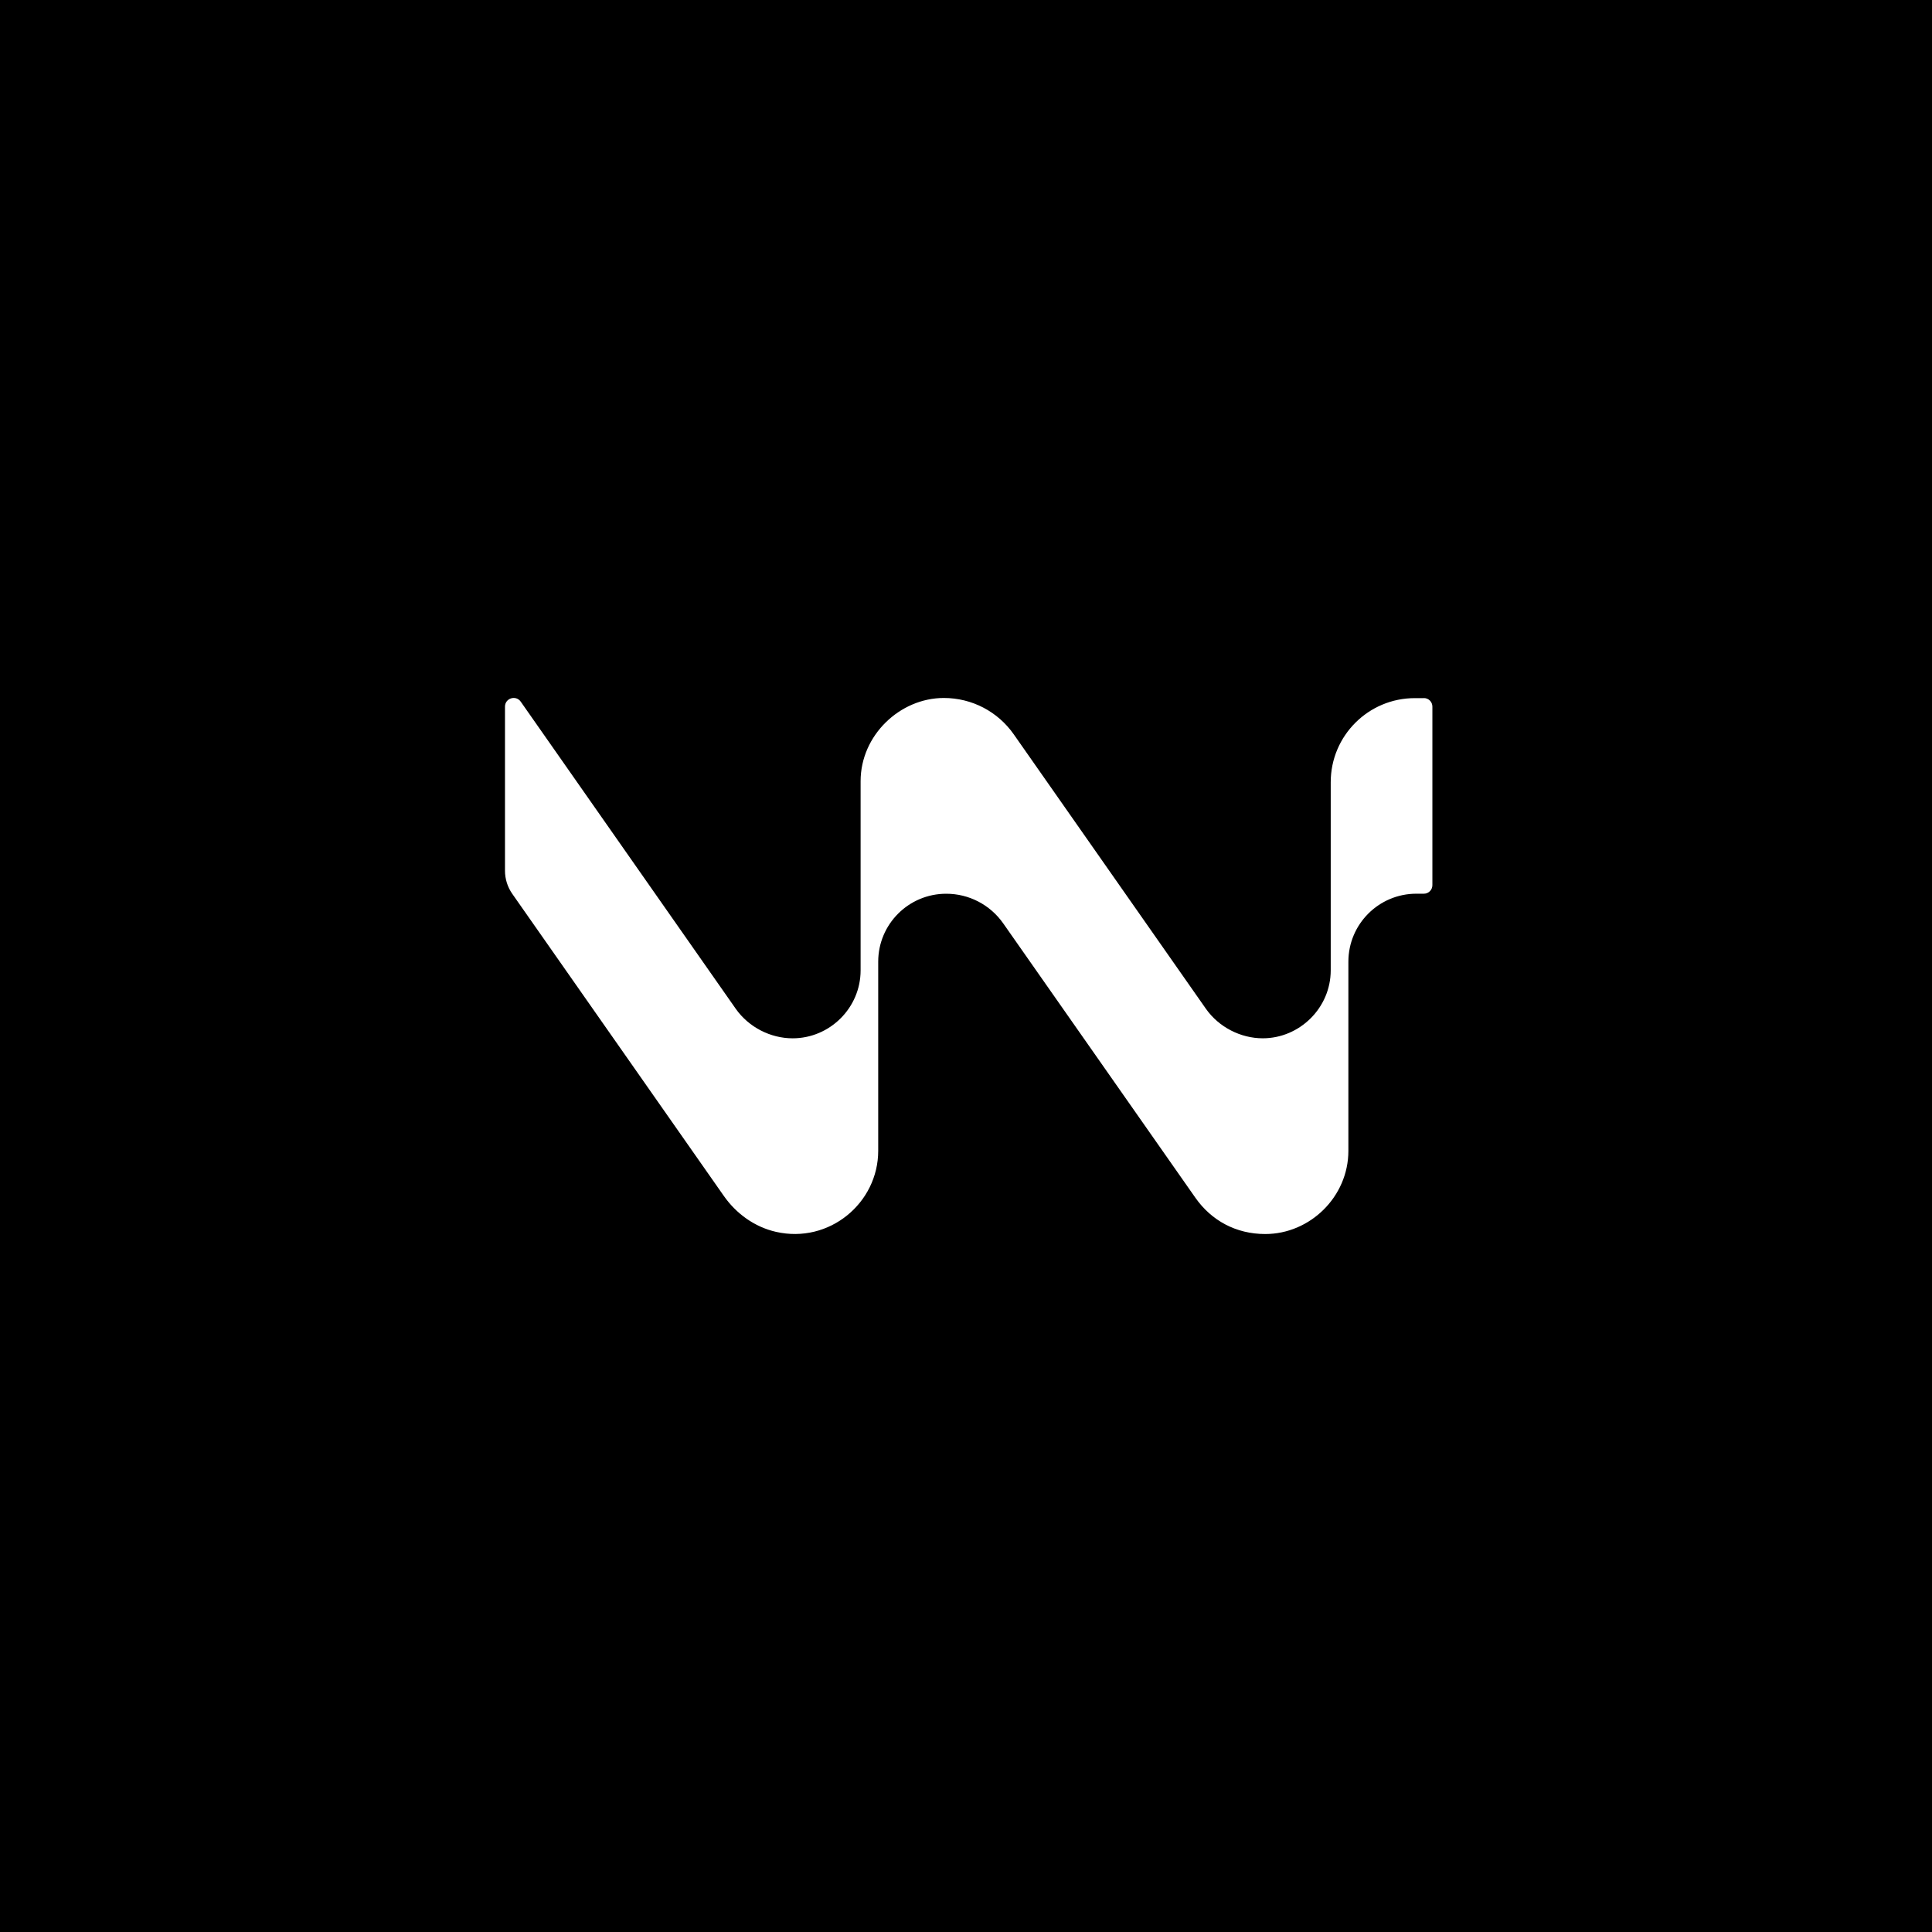
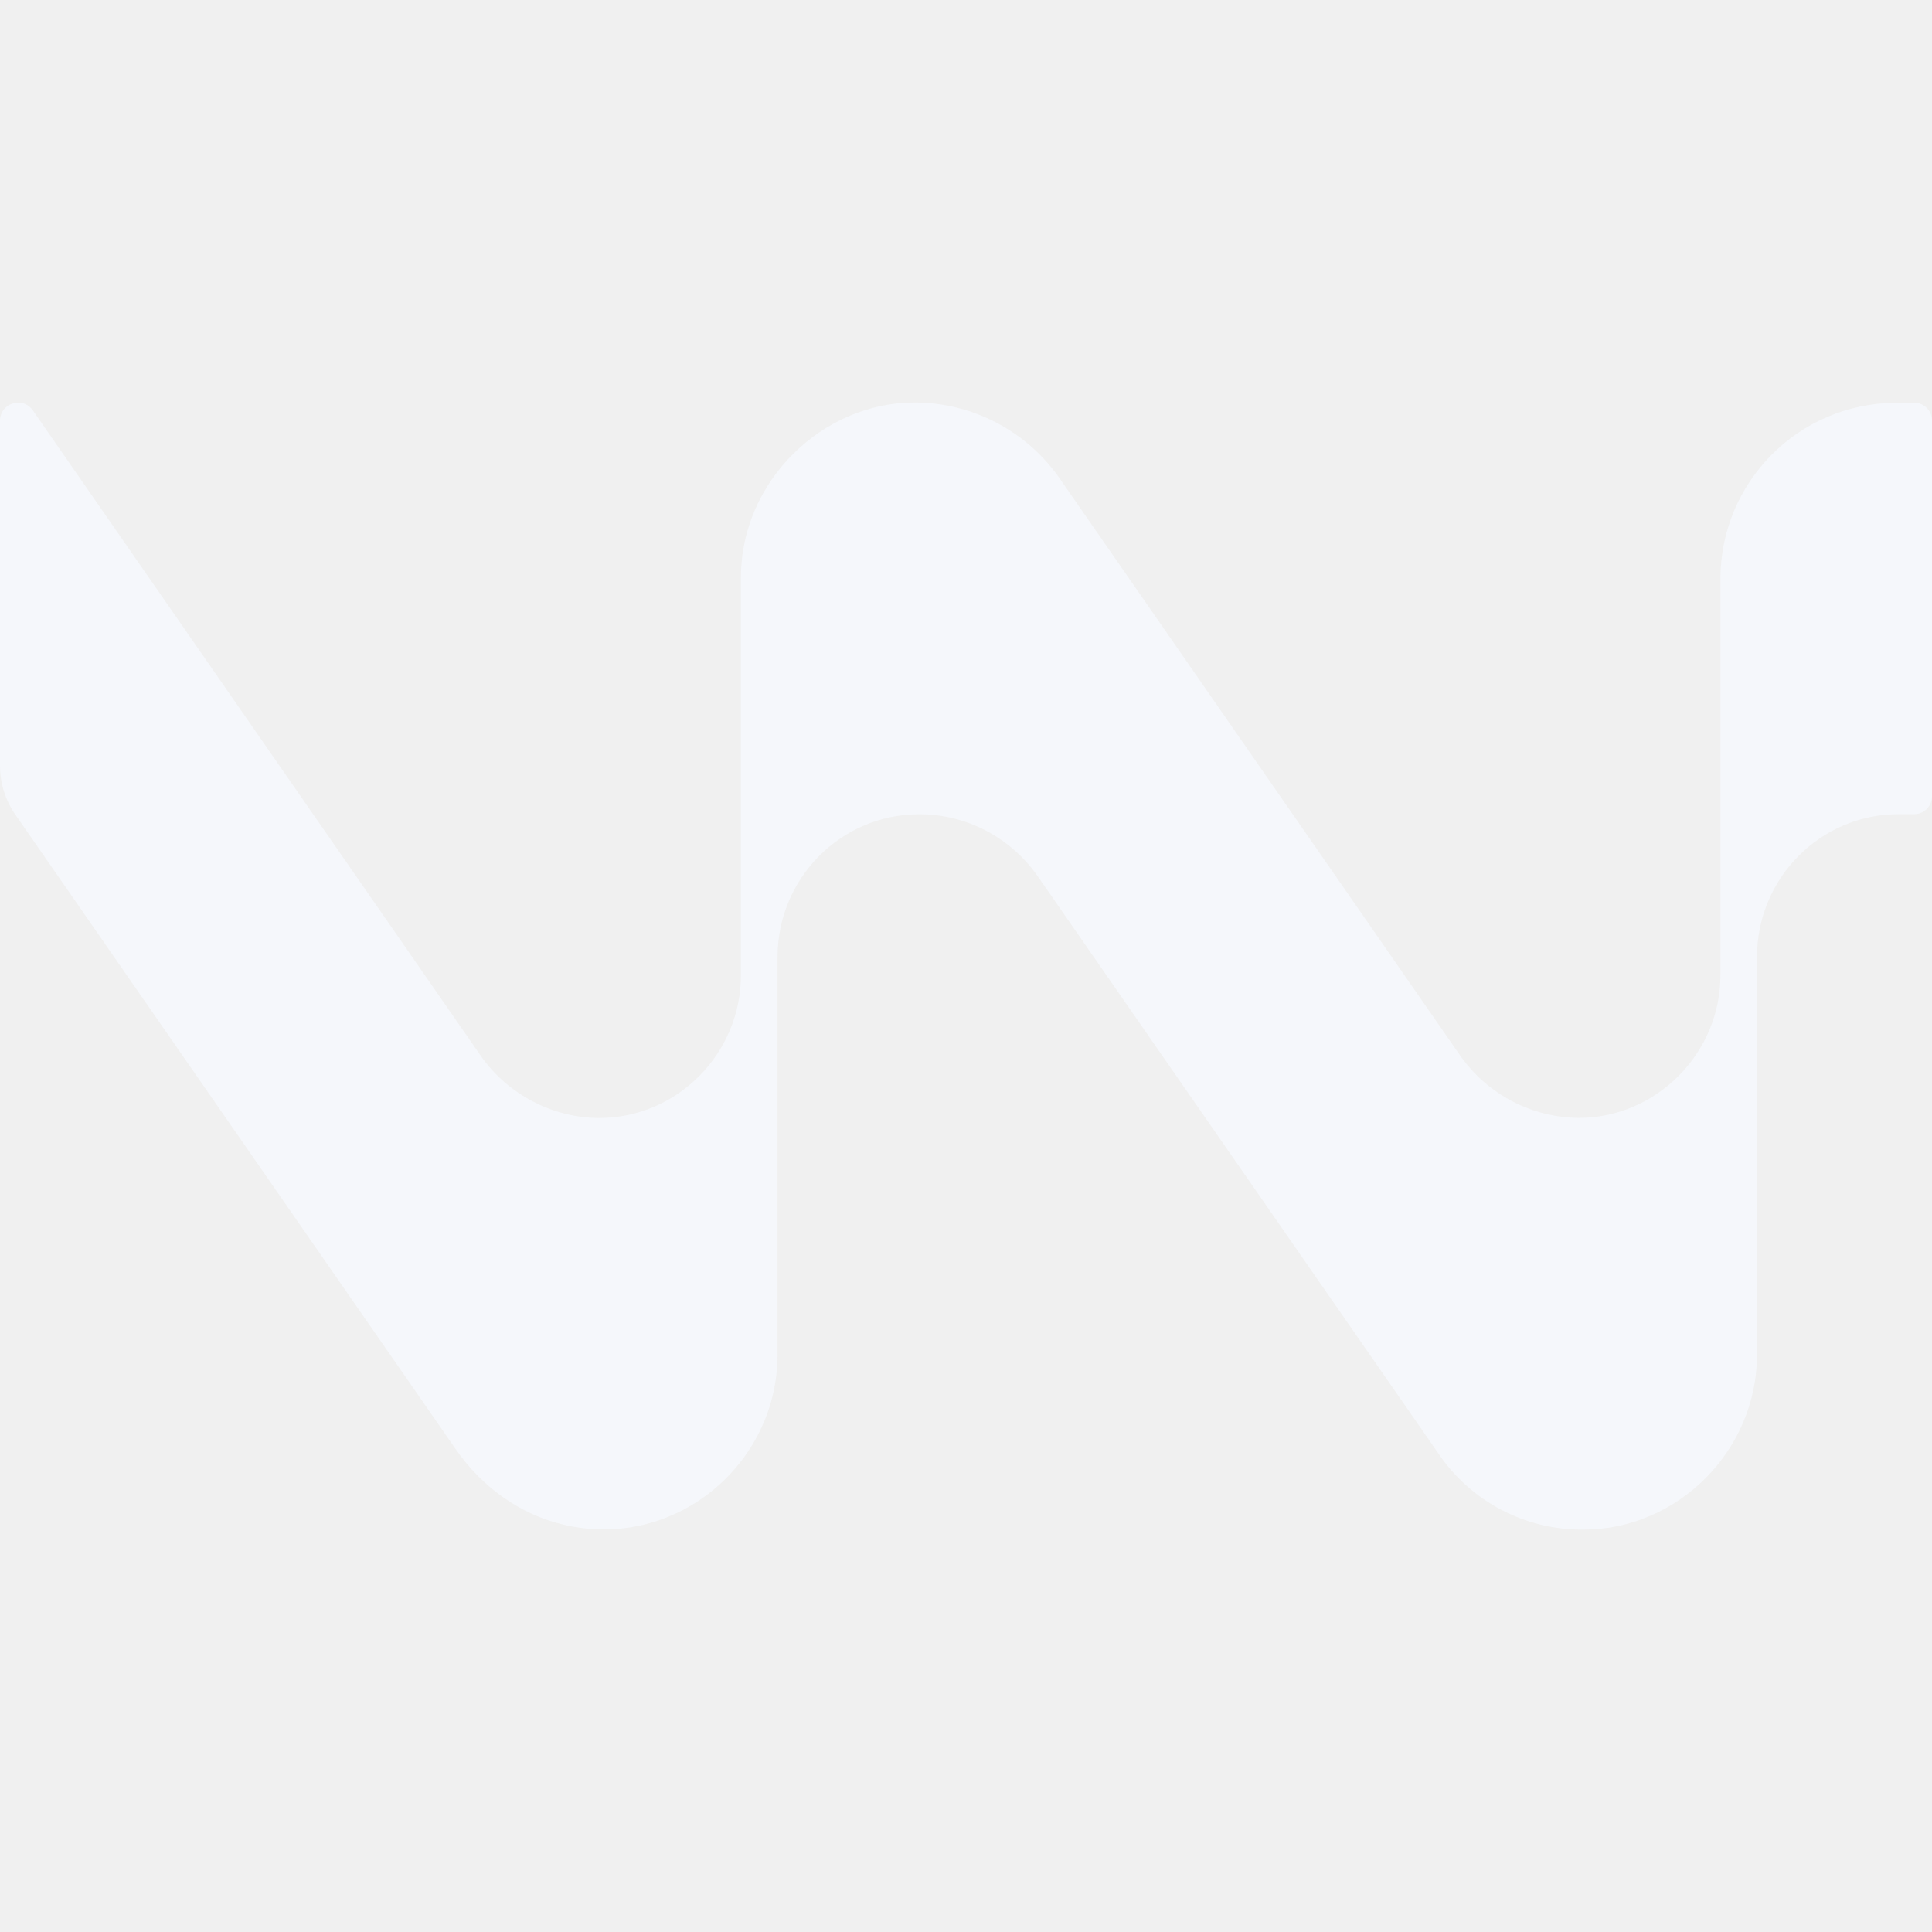
- <svg xmlns="http://www.w3.org/2000/svg" fill="none" height="100" viewBox="0 0 100 100" width="100">
-   <path d="m0 0h100v100h-100z" fill="#000" />
-   <path d="m73.696 36.135h-.457c-2.408-.004-4.361 1.946-4.361 4.353v9.735c0 1.944-1.607 3.519-3.519 3.519-1.136 0-2.271-.572-2.944-1.532l-9.943-14.201c-.825-1.179-2.167-1.882-3.62-1.882-2.267 0-4.307 1.927-4.307 4.306v9.791c0 1.944-1.594 3.519-3.519 3.519-1.14 0-2.272-.572-2.946-1.532l-11.126-15.892c-.251-.36-.816-.182-.816.257v8.49c0 .429.131.846.377 1.198l10.95 15.637c.647.924 1.601 1.61 2.702 1.86 2.754.626 5.289-1.494 5.289-4.196v-9.786c0-1.944 1.575-3.519 3.519-3.519h.006c1.172 0 2.271.572 2.944 1.532l9.945 14.199c.827 1.181 2.1 1.882 3.619 1.882 2.317 0 4.303-1.929 4.303-4.306v-9.79c0-1.944 1.575-3.519 3.519-3.519h.388c.244 0 .441-.197.441-.441v-9.244c0-.244-.197-.441-.441-.441z" fill="#fff" />
+ <svg xmlns="http://www.w3.org/2000/svg" fill="#f5f7fb" fill-rule="evenodd" height="1em" style="flex:none;line-height:1" viewBox="0 0 24 24" width="1em">
+   <path clip-rule="evenodd" d="M23.78 5.004h-.228a2.187 2.187 0 00-2.18 2.196v4.912c0 .98-.804 1.775-1.76 1.775a1.818 1.818 0 01-1.472-.773L13.168 5.95a2.197 2.197 0 00-1.81-.95c-1.134 0-2.154.972-2.154 2.173v4.94c0 .98-.797 1.775-1.76 1.775-.57 0-1.136-.289-1.472-.773L.408 5.098C.282 4.918 0 5.007 0 5.228v4.284c0 .216.066.426.188.604l5.475 7.889c.324.466.8.812 1.351.938 1.377.316 2.645-.754 2.645-2.117V11.89c0-.98.787-1.775 1.76-1.775h.002c.586 0 1.135.288 1.472.773l4.972 7.163a2.15 2.15 0 001.81.95c1.158 0 2.151-.973 2.151-2.173v-4.939c0-.98.787-1.775 1.76-1.775h.194c.122 0 .22-.1.22-.222V5.225a.221.221 0 00-.22-.222z" />
</svg>
